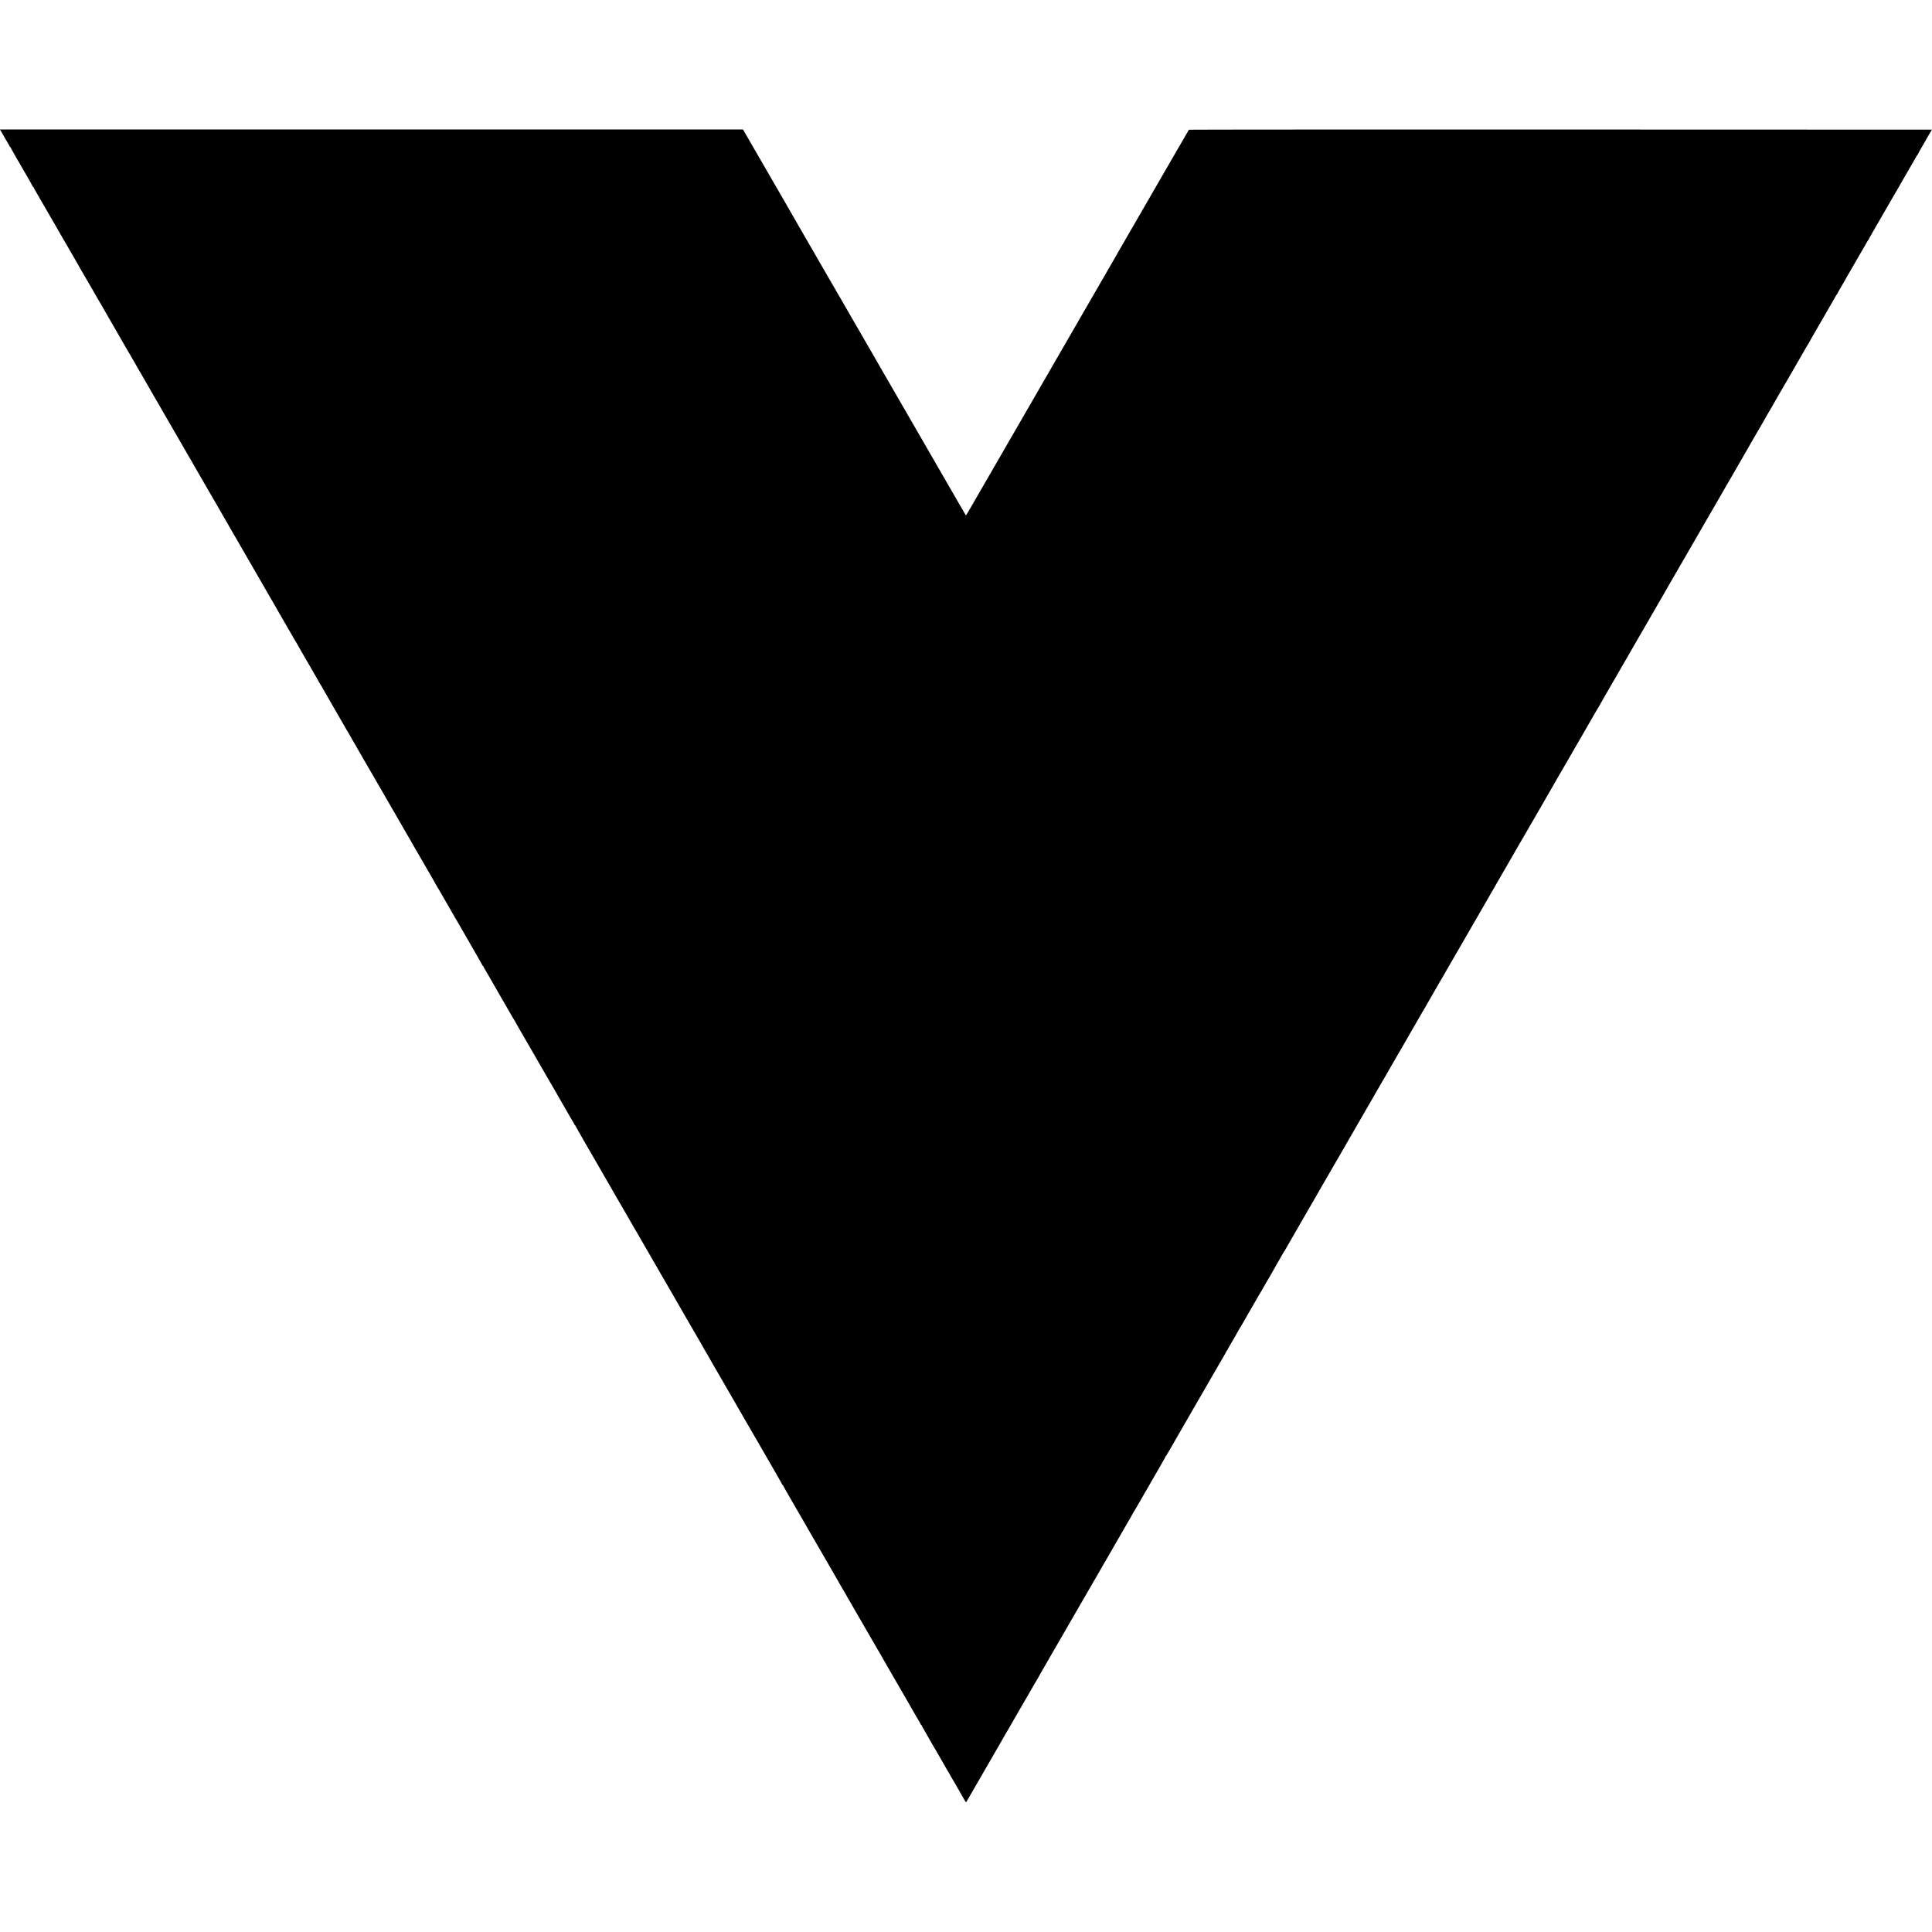
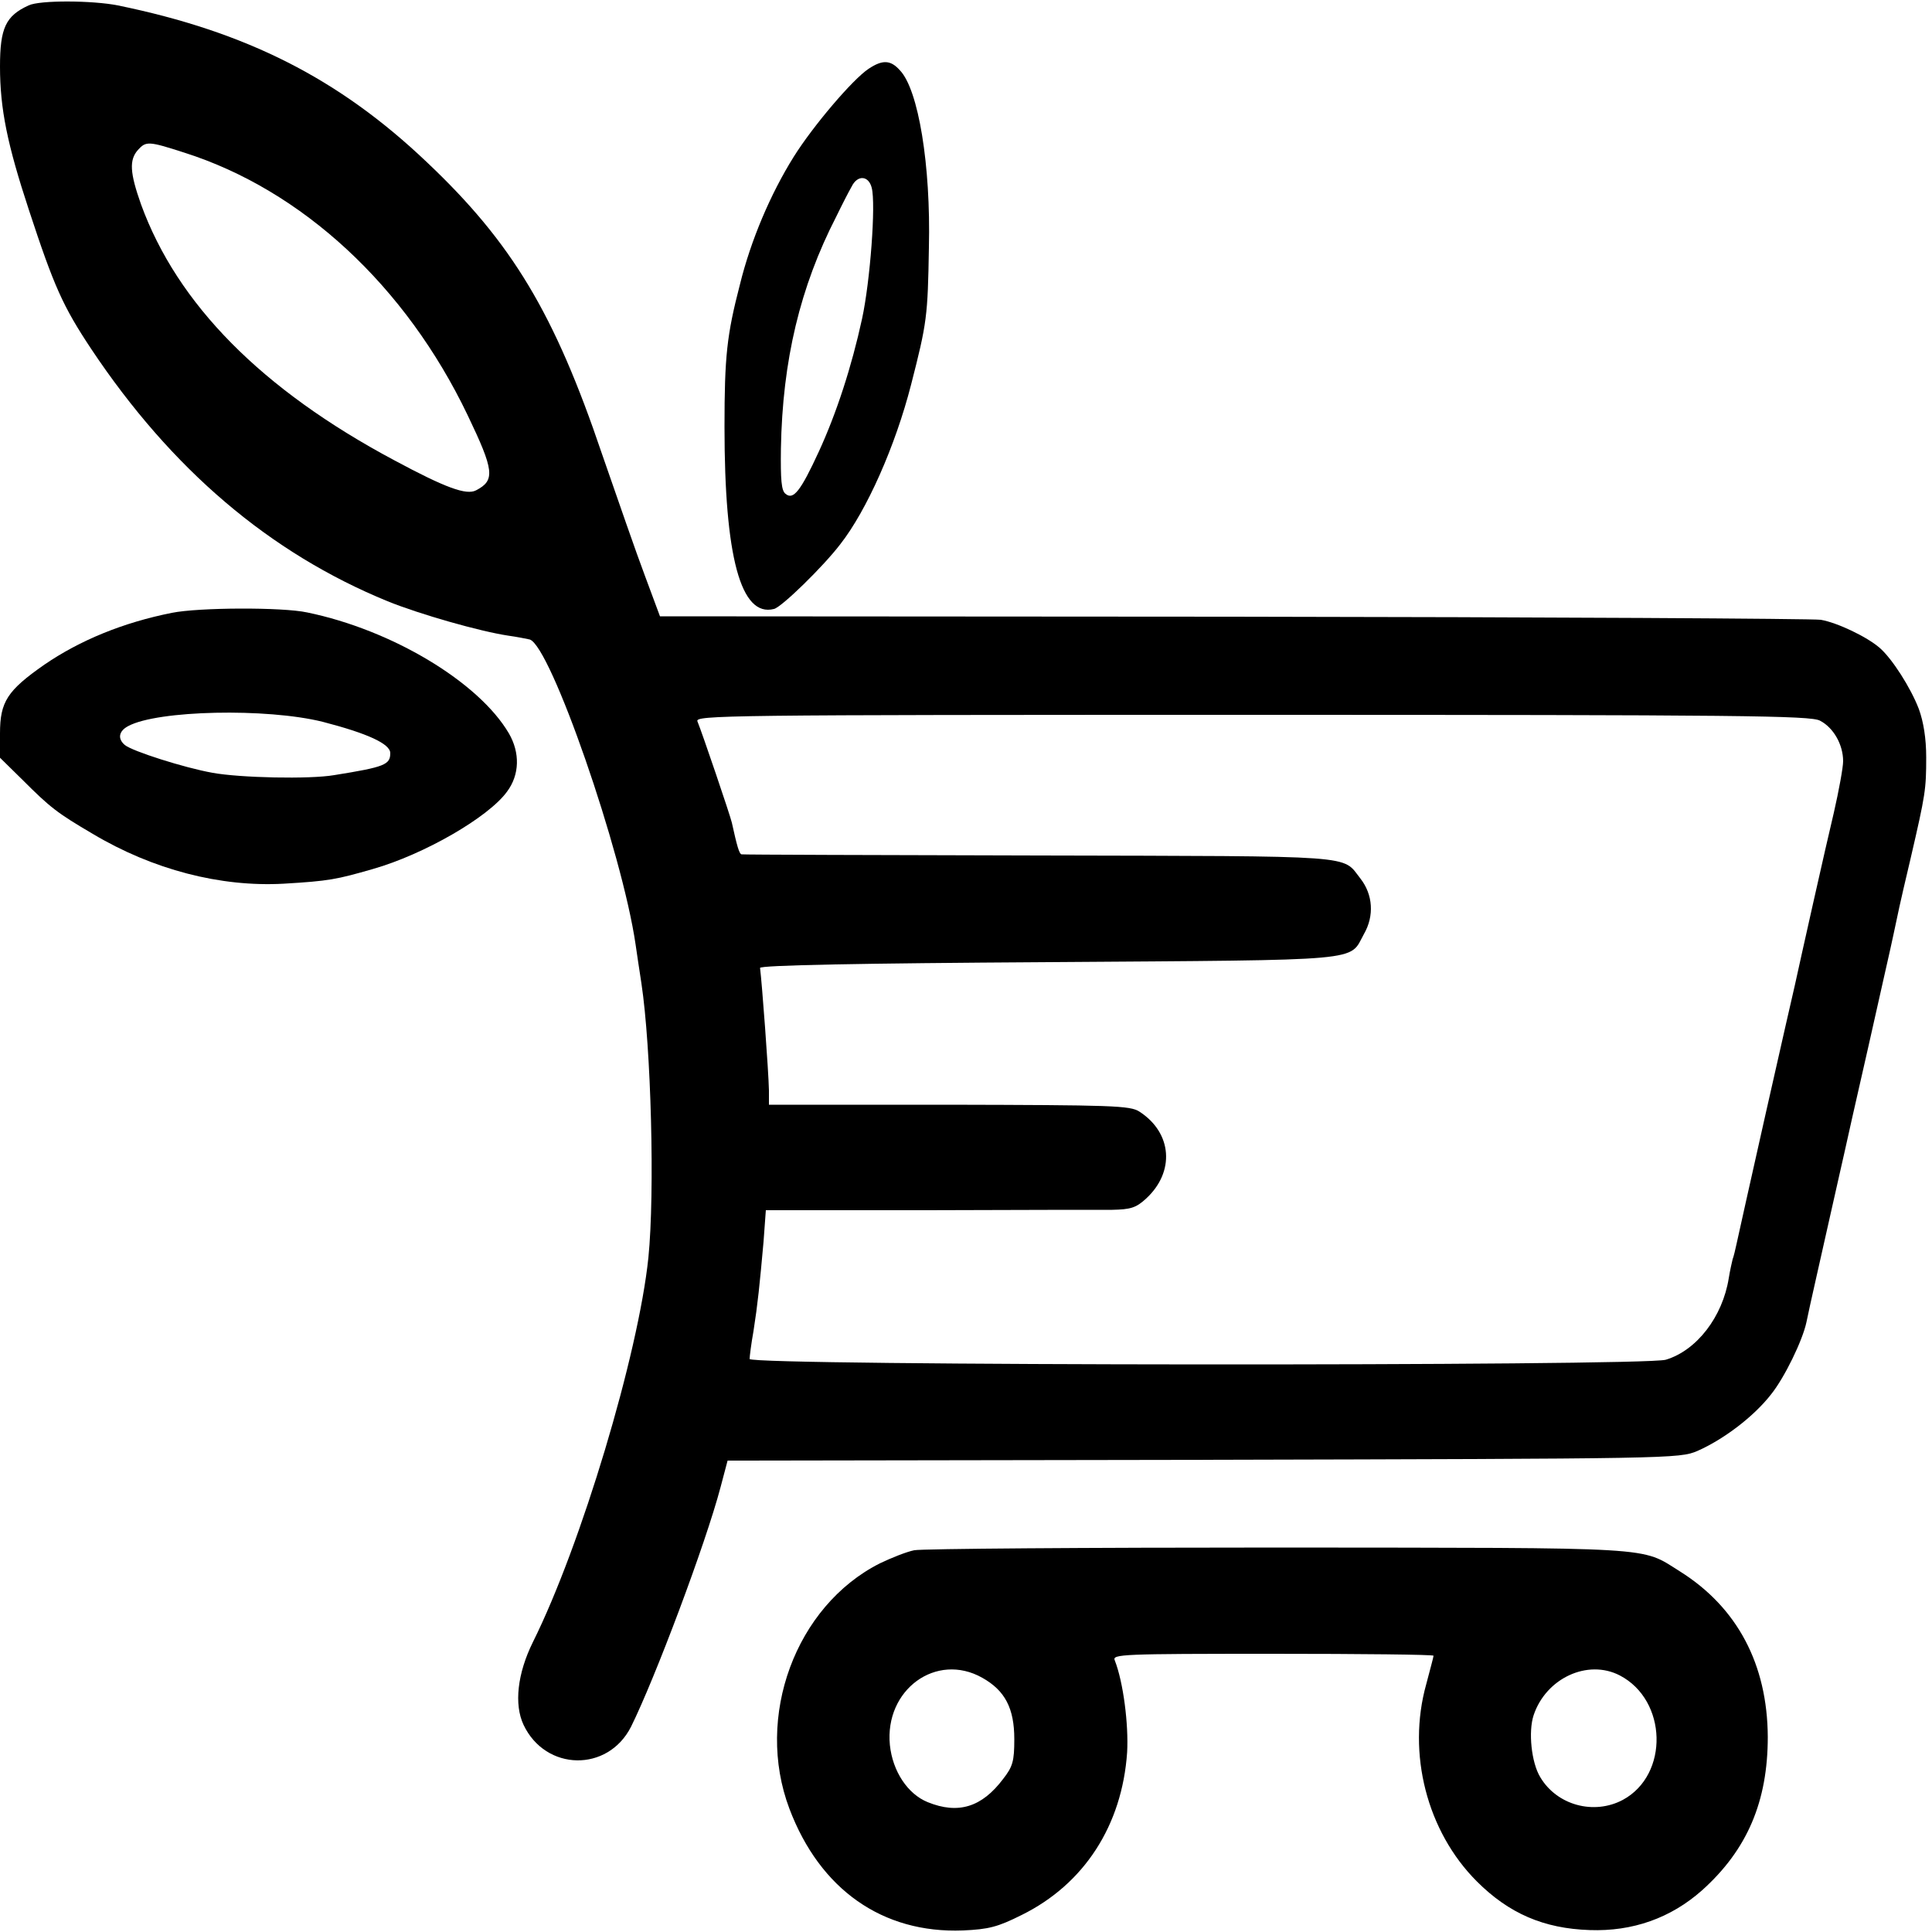
- <svg xmlns="http://www.w3.org/2000/svg" version="1.0" width="16pt" height="16pt" viewBox="0 0 16 16" preserveAspectRatio="xMidYMid meet">
-   <g transform="translate(0,16) scale(0.00032,-0.00032)" fill="#000000" stroke="none">
-     <path d="M18 46618 c45 -75 122 -207 122 -211 0 -2 25 -45 55 -95 30 -50 55 -96 55 -102 0 -5 5 -10 10 -10 6 0 10 -4 10 -9 0 -5 73 -135 161 -288 89 -153 173 -298 187 -323 14 -25 32 -57 41 -72 88 -149 187 -324 189 -335 2 -7 8 -13 13 -13 5 0 9 -4 9 -10 0 -5 46 -89 103 -187 175 -302 490 -846 507 -876 8 -16 20 -36 25 -45 28 -46 290 -498 339 -585 13 -23 74 -129 136 -236 61 -107 123 -215 137 -240 14 -25 29 -50 33 -56 5 -5 23 -37 40 -70 18 -33 38 -67 44 -75 11 -16 21 -33 63 -109 14 -25 29 -50 33 -56 4 -5 21 -35 38 -65 55 -100 261 -455 269 -465 4 -5 14 -21 20 -35 15 -29 41 -75 103 -180 24 -41 52 -88 60 -105 9 -16 57 -100 107 -185 112 -193 362 -626 380 -660 8 -14 23 -38 33 -55 11 -16 23 -37 27 -45 4 -8 26 -46 48 -85 23 -38 53 -90 67 -115 46 -81 64 -113 178 -310 62 -107 121 -210 132 -227 37 -67 56 -99 85 -148 16 -27 32 -57 36 -65 4 -8 15 -27 25 -42 9 -15 53 -89 96 -165 44 -76 177 -307 296 -513 120 -206 268 -463 330 -570 131 -227 117 -203 200 -348 36 -62 73 -125 82 -140 10 -15 21 -34 25 -42 4 -8 20 -37 36 -65 17 -27 38 -65 48 -82 49 -85 64 -111 87 -153 13 -25 28 -49 32 -55 4 -5 78 -134 165 -285 87 -151 166 -288 176 -305 10 -16 26 -43 35 -59 9 -17 125 -217 257 -445 132 -229 253 -441 270 -471 17 -30 45 -79 64 -108 18 -29 33 -54 33 -57 0 -2 20 -37 44 -77 24 -40 123 -212 221 -383 97 -170 190 -330 205 -355 16 -25 39 -65 53 -90 13 -25 81 -144 152 -265 70 -121 137 -238 150 -260 12 -22 37 -65 55 -95 18 -30 43 -73 55 -95 12 -22 48 -85 80 -140 77 -132 163 -280 190 -330 13 -22 71 -123 130 -225 59 -102 116 -199 126 -217 10 -17 29 -50 43 -72 15 -22 26 -43 26 -45 0 -2 27 -50 60 -106 33 -56 60 -103 60 -105 0 -2 55 -98 90 -155 8 -14 182 -316 239 -414 13 -22 45 -79 72 -124 27 -46 49 -86 49 -89 0 -2 14 -24 30 -48 16 -24 30 -46 30 -49 0 -5 74 -135 100 -176 5 -8 24 -42 43 -75 50 -88 58 -101 262 -455 104 -179 199 -345 213 -370 14 -25 28 -49 32 -55 4 -5 17 -26 28 -45 10 -19 62 -109 114 -200 114 -197 133 -230 170 -295 16 -27 33 -57 38 -65 17 -28 96 -165 103 -180 4 -8 16 -28 26 -45 10 -16 77 -131 148 -255 72 -124 181 -313 243 -420 62 -107 121 -209 131 -227 35 -62 323 -560 392 -678 38 -66 83 -145 100 -175 16 -30 33 -59 37 -65 4 -5 17 -27 29 -47 34 -61 56 -100 90 -156 17 -29 31 -55 31 -57 0 -2 17 -32 39 -67 21 -35 134 -229 251 -433 117 -203 235 -407 261 -451 27 -45 49 -85 49 -88 0 -4 8 -19 19 -34 15 -21 200 -341 309 -533 10 -19 33 -58 51 -87 17 -29 31 -54 31 -56 0 -2 25 -44 55 -94 30 -50 55 -95 55 -98 0 -4 6 -15 14 -23 7 -9 27 -41 43 -71 17 -30 170 -297 342 -594 171 -296 311 -542 311 -547 0 -5 5 -9 10 -9 6 0 10 -4 10 -10 0 -5 22 -47 49 -92 27 -46 58 -99 68 -118 24 -43 81 -140 93 -160 5 -8 66 -114 135 -235 69 -121 130 -227 135 -235 12 -21 259 -447 283 -490 10 -19 28 -47 38 -62 11 -14 19 -29 19 -32 0 -3 37 -69 83 -148 99 -170 305 -526 337 -583 13 -22 31 -53 41 -70 11 -16 22 -37 26 -45 7 -14 82 -146 103 -180 14 -24 181 -311 205 -355 13 -22 46 -80 75 -130 29 -49 64 -110 78 -135 14 -25 51 -88 82 -140 31 -52 59 -102 63 -110 4 -8 18 -33 31 -55 205 -353 284 -489 309 -535 17 -30 45 -78 62 -106 18 -28 36 -60 39 -72 4 -12 12 -22 17 -22 5 0 9 -4 9 -10 0 -5 109 -197 241 -427 133 -230 250 -431 259 -448 51 -90 222 -385 280 -485 37 -63 78 -135 92 -160 14 -25 67 -117 118 -205 51 -88 101 -175 111 -193 34 -58 55 -95 149 -257 51 -88 101 -173 110 -190 9 -16 76 -131 147 -255 72 -124 140 -241 151 -260 61 -108 281 -489 355 -615 38 -66 77 -133 87 -150 35 -63 91 -161 100 -175 14 -23 99 -169 128 -220 54 -97 135 -235 142 -245 4 -5 20 -32 35 -60 26 -48 238 -416 276 -480 10 -16 26 -46 37 -65 30 -53 382 -661 403 -695 10 -16 22 -37 26 -45 4 -8 26 -48 50 -88 24 -41 43 -75 43 -77 0 -2 22 -40 50 -85 27 -45 50 -84 50 -86 0 -3 38 -69 83 -147 84 -142 302 -520 340 -587 10 -19 34 -60 52 -90 18 -30 44 -75 57 -100 14 -25 45 -79 70 -120 25 -41 56 -96 70 -121 14 -25 77 -133 138 -240 62 -107 122 -210 132 -229 25 -43 310 -535 337 -581 11 -19 26 -45 34 -59 17 -32 238 -414 266 -460 11 -19 24 -41 28 -49 3 -7 75 -133 160 -278 84 -146 153 -269 153 -274 0 -5 5 -9 10 -9 6 0 10 -4 10 -10 0 -5 82 -150 181 -322 182 -314 201 -346 240 -415 12 -21 80 -139 152 -263 71 -124 141 -245 155 -270 14 -25 28 -49 32 -55 6 -8 145 -248 220 -380 37 -66 209 -362 229 -395 11 -19 24 -42 28 -49 4 -8 67 -118 140 -243 73 -125 133 -230 133 -233 0 -2 15 -28 33 -57 19 -29 47 -78 64 -108 17 -30 53 -93 79 -139 53 -90 82 -141 157 -272 82 -142 115 -199 381 -659 142 -245 268 -463 281 -485 12 -22 71 -125 132 -230 60 -104 172 -298 248 -430 76 -132 146 -253 156 -270 11 -16 22 -36 26 -44 3 -8 30 -54 60 -103 29 -49 53 -91 53 -93 0 -3 18 -34 40 -70 22 -36 40 -67 40 -69 0 -2 37 -66 81 -142 45 -77 98 -168 119 -204 20 -36 47 -81 58 -100 12 -19 27 -47 33 -62 6 -16 15 -28 20 -28 5 0 9 -4 9 -9 0 -6 63 -118 140 -251 77 -133 140 -243 140 -245 0 -2 18 -33 41 -70 22 -37 49 -83 60 -101 10 -19 29 -51 40 -71 25 -45 109 -189 126 -218 7 -11 17 -29 22 -40 6 -11 22 -38 35 -60 14 -22 37 -62 52 -90 14 -27 35 -62 45 -77 11 -14 19 -29 19 -32 0 -3 18 -35 40 -71 22 -36 40 -67 40 -69 0 -2 19 -35 42 -72 23 -38 55 -94 72 -124 26 -47 139 -244 171 -298 6 -9 21 -36 34 -60 28 -48 37 -51 51 -19 6 12 19 36 29 52 10 17 27 46 38 65 11 19 104 181 208 360 103 179 199 345 213 370 14 25 42 74 64 109 21 34 38 65 38 67 0 2 18 33 40 69 22 36 40 67 40 69 0 3 177 310 199 346 16 26 136 234 140 244 2 5 25 44 52 88 27 44 49 81 49 84 0 2 18 34 40 70 22 36 40 67 40 69 0 2 20 36 43 77 35 58 169 289 297 513 9 17 50 86 90 155 40 69 86 150 103 180 16 30 35 62 41 70 6 8 16 24 22 35 35 64 72 129 167 293 59 100 116 199 127 220 11 20 30 53 41 72 43 72 1070 1850 1121 1940 14 25 65 113 113 195 48 83 96 166 107 185 10 19 28 50 38 68 11 18 73 124 137 235 64 111 175 303 246 427 71 124 173 299 225 390 52 91 116 202 143 248 27 45 49 85 49 89 0 4 6 14 14 22 7 9 28 43 46 76 26 47 251 436 378 655 11 19 29 51 40 70 11 19 101 176 201 348 99 172 181 317 181 323 0 5 5 9 10 9 6 0 10 5 10 11 0 6 8 23 18 37 11 15 32 52 49 82 16 30 130 228 253 440 122 212 234 405 248 430 13 25 39 70 57 100 39 65 69 117 130 225 25 44 50 87 55 95 12 19 78 134 220 380 61 107 129 224 150 260 161 277 222 382 246 425 15 28 47 83 71 123 24 41 43 78 43 83 0 5 4 9 8 9 4 0 13 12 19 28 7 15 23 45 36 67 66 110 277 478 277 483 0 3 6 13 14 21 7 9 27 41 43 71 17 30 45 80 63 110 34 57 375 649 394 685 6 11 16 27 22 35 6 8 26 42 44 75 18 33 41 74 51 90 10 17 24 41 32 55 54 97 72 128 88 152 11 14 19 28 19 30 0 3 79 141 175 308 96 167 175 305 175 308 0 3 6 13 14 21 7 9 26 39 41 66 33 60 276 483 338 587 24 40 46 80 50 88 4 8 13 24 20 35 14 23 95 163 125 215 11 19 52 91 92 160 40 69 80 139 90 155 9 17 103 179 207 360 105 182 200 346 211 365 103 181 463 802 489 845 7 11 15 27 19 35 4 8 29 51 55 95 64 110 828 1433 848 1470 9 17 24 41 33 55 9 14 29 48 45 77 15 28 52 93 82 145 30 51 62 107 71 123 17 30 231 398 400 690 51 88 103 179 115 202 12 23 26 48 32 55 6 7 24 38 40 68 17 30 61 107 98 170 37 63 84 144 103 180 19 36 41 72 48 81 8 8 14 18 14 21 0 4 27 51 59 106 32 55 72 124 89 154 16 29 71 125 122 213 51 88 104 180 118 205 13 25 28 50 32 55 4 6 17 26 28 45 11 19 45 80 77 135 31 55 66 116 77 135 11 19 88 152 171 295 401 694 620 1072 650 1125 11 19 87 152 170 295 83 143 158 273 166 288 9 16 21 36 26 45 6 9 31 52 55 96 25 43 54 94 66 115 11 20 95 164 186 321 91 157 173 299 182 315 9 17 26 46 37 65 12 19 66 114 121 210 56 96 108 186 117 200 8 14 24 40 34 59 24 45 383 664 412 713 5 9 17 29 26 45 15 28 120 210 241 419 36 61 68 117 72 125 4 8 12 23 19 34 35 57 245 420 262 453 11 20 35 61 53 90 17 29 32 54 32 56 0 3 28 51 62 108 33 57 70 119 80 138 10 19 23 42 28 50 5 8 32 53 59 100 27 47 149 258 271 470 122 212 234 405 248 430 30 53 62 108 80 135 6 11 15 27 19 35 4 8 85 150 181 315 96 165 187 323 202 350 31 56 116 202 130 225 5 8 25 42 43 75 19 33 92 159 162 280 149 257 157 271 202 350 19 33 38 67 43 75 9 14 228 392 275 475 12 22 55 96 95 165 40 69 80 139 90 155 24 42 202 350 221 383 9 15 27 47 41 72 14 25 75 131 136 236 61 106 121 210 134 232 99 172 271 470 279 482 5 8 23 40 40 70 18 30 81 141 142 245 60 105 121 210 135 235 14 25 71 124 127 220 56 96 143 247 194 335 51 88 96 167 102 175 14 24 180 311 204 355 23 43 340 590 356 615 5 8 50 87 101 175 171 301 517 898 582 1008 25 43 46 81 46 83 0 2 12 23 27 47 14 23 40 67 56 97 16 30 35 62 42 70 7 8 15 22 18 30 4 8 20 38 37 65 16 28 33 57 37 65 6 12 111 196 143 250 5 8 55 95 112 193 57 98 113 195 126 215 12 20 27 46 32 57 6 11 14 27 20 35 5 8 76 130 156 270 80 140 165 287 187 325 23 39 52 90 66 115 13 25 30 52 37 61 8 8 14 18 14 21 0 4 41 77 92 165 50 87 175 302 276 478 101 176 208 360 236 408 28 49 67 117 86 152 19 35 41 70 48 77 6 6 12 15 12 19 0 7 124 224 167 291 12 21 23 40 23 42 0 2 21 40 46 83 26 43 55 92 64 109 54 95 327 568 354 614 19 30 45 75 59 100 71 128 82 145 89 148 4 2 8 8 8 13 0 5 42 82 94 172 311 538 496 858 518 897 14 25 40 70 58 100 18 30 42 71 53 90 10 19 79 139 152 265 73 127 142 246 153 265 10 19 43 76 72 125 29 50 63 108 75 130 65 116 80 140 87 143 4 2 8 8 8 12 0 8 114 212 140 250 6 8 14 24 20 35 5 11 54 97 108 190 l100 170 -9611 3 c-5286 1 -9614 -1 -9618 -5 -5 -6 -419 -719 -619 -1068 -89 -155 -267 -463 -323 -560 -38 -66 -81 -140 -95 -165 -31 -56 -263 -457 -526 -910 -110 -190 -224 -388 -254 -440 -29 -52 -61 -109 -71 -125 -23 -39 -243 -420 -268 -465 -11 -19 -204 -352 -428 -740 -224 -388 -477 -826 -563 -975 -85 -148 -185 -322 -222 -385 -37 -63 -120 -207 -185 -320 -65 -113 -177 -306 -248 -430 -72 -124 -172 -297 -222 -385 -51 -88 -142 -245 -202 -350 -131 -226 -247 -427 -408 -705 -65 -113 -249 -432 -410 -710 -160 -278 -388 -673 -506 -877 -118 -205 -216 -373 -219 -373 -3 0 -52 82 -109 183 -58 100 -144 250 -192 332 -95 164 -402 696 -647 1120 -85 149 -228 396 -317 550 -212 365 -982 1700 -1008 1745 -10 19 -43 76 -72 125 -29 50 -64 110 -77 135 -14 25 -63 110 -110 190 -47 80 -96 165 -110 190 -14 25 -99 171 -188 325 -89 154 -174 300 -188 325 -13 25 -64 113 -112 195 -48 83 -140 242 -205 355 -65 113 -183 317 -263 454 -79 137 -152 264 -163 282 -50 89 -335 583 -354 614 -12 19 -34 58 -50 85 -15 28 -129 226 -253 440 -124 215 -235 408 -247 430 -12 22 -69 121 -127 220 -58 99 -226 389 -373 645 -148 256 -324 561 -392 678 -67 117 -134 232 -147 255 -13 23 -33 59 -46 80 l-22 37 -9615 0 -9615 0 20 -32z" />
-   </g>
+ <svg xmlns="http://www.w3.org/2000/svg" version="1" width="666.667" height="666.667" viewBox="0 0 500 500">
+   <path d="M7.4 1.4C1.5 4.1 0 7.2 0 17.2c0 11 1.9 20.2 7.5 37.2 6.5 19.8 8.8 24.9 16.1 35.9 20.8 31.2 46.2 52.8 76.7 65.3 8.4 3.4 23.9 7.8 31.2 8.9 2.2.3 4.7.8 5.6 1 5.4 1.7 23.9 54.9 27.4 79 .3 2.2 1 6.7 1.5 10 2.5 16.6 3.5 54.1 1.8 71-2.6 25-17.4 74.4-29.9 99.5-4 8.1-4.9 16.1-2.4 21.4 5.7 12 21.8 12.3 27.8.5 6.2-12.5 19.3-47.3 23.2-62.1l1.8-6.8 123.1-.2c121.4-.3 123.2-.3 127.9-2.3 6.8-3 14.6-8.9 19.1-14.7 3.5-4.4 8.1-13.9 9.1-18.6.8-4 3.7-16.6 6.4-28.7 1.6-7.2 3.2-14.1 3.5-15.5.3-1.4 3-13.5 6.1-27 3-13.5 6-26.5 6.5-29 1.3-6.1 1.4-6.9 4.5-20 3.8-16.4 4-17.7 4-26 0-4.9-.7-9.2-1.9-12.5-2.1-5.5-6.9-13-10.1-15.8-3.3-2.9-11.1-6.6-15.3-7.3-2.1-.3-70.6-.7-152.2-.8l-148.2-.1-3.9-10.5c-2.2-5.8-7.1-20-11.1-31.5-12.3-36.4-23.3-54.7-45.3-75.5-22.8-21.7-46.8-33.8-80-40.6C24 .1 10.3 0 7.4 1.4zm40.3 38.1C78.2 49.2 105 74 121 107.4c6.9 14.4 7.2 16.9 2.2 19.5-2.5 1.3-7.8-.6-21.2-7.8-34.3-18.3-56.1-40.4-65.5-66.2-2.9-8.2-3.1-11.5-.8-14.1 2.1-2.3 2.7-2.3 12 .7zm423.3 147c3.5 1.8 6 6.2 6 10.5 0 1.6-1.1 7.6-2.4 13.3-2 8.3-8.8 38.7-10.1 44.7-.2.8-3.6 15.7-7.5 33s-7.3 32.6-7.6 34c-.3 1.4-.7 3.1-1 3.9-.2.8-.7 3-1 4.9-1.6 10-8.3 18.7-16.3 21.1-5.8 1.7-237.1 1.6-237.1-.2 0-.6.4-3.9 1-7.2 1.1-7 1.6-12 2.6-23.1l.6-8.2h41.9c23.1-.1 44.5-.1 47.7-.1 4.8-.1 6.2-.5 8.8-2.9 7.5-6.9 6.8-17-1.7-22.5-2.4-1.6-7.1-1.7-49.3-1.8H199v-3.7c-.1-5-1.8-27.8-2.3-31.7-.1-.7 25.6-1.2 74.8-1.5 83-.6 77.5-.1 81.5-7.3 2.7-4.7 2.3-10.2-.9-14.3-4.9-6.2.5-5.8-83.1-6-42.1-.1-76.8-.2-77.1-.3-.6-.1-1.2-2.3-2.5-8.2-.4-1.8-7.7-23.3-8.9-26.2-.7-1.6 6.5-1.7 143.4-1.7 126.9 0 144.6.2 147.1 1.5z" />
+   <path d="M224.8 17.8c-4.1 2.7-14.4 14.8-19.4 22.8-6 9.6-11.1 21.6-13.9 33-3.4 13.1-4 18.6-4 36.9 0 33.6 4.2 49.3 12.8 47.1 1.9-.4 12.7-10.9 17.2-16.8 6.8-8.7 14.2-25.3 18.3-41.3 4.1-16 4.3-17.6 4.6-35.5.5-21.2-2.7-40.8-7.5-45.8-2.4-2.7-4.5-2.8-8.1-.4zm.8 30.8c1.1 4.2-.4 24.2-2.5 33.9-2.7 12.4-6.6 24.4-11.2 34.4-4.7 10.2-6.6 12.6-8.6 10.9-1.1-.8-1.3-3.7-1.2-11.7.4-22.9 5-41.9 14.3-60 1.5-3.1 3.3-6.6 4-7.8 1.5-3.1 4.4-2.9 5.2.3zM44.5 158.6c-12.6 2.5-23.8 7.1-33 13.4C1.9 178.7 0 181.6 0 189.8v6.3l5.8 5.7c7.2 7.2 9 8.6 18.2 14 15.6 9.3 33.1 13.8 49.4 12.9 11.8-.7 13.7-1.1 23.1-3.8 13.3-3.8 29.9-13.4 34.7-20 3.3-4.4 3.4-10.1.5-15.1-7.8-13.3-30.3-26.8-52.2-31.3-6.4-1.4-28.1-1.3-35 .1zm39 28.2c11.6 3 17.5 5.7 17.5 8.1 0 3-1.4 3.6-14.5 5.7-6.4 1.1-24.4.7-31.5-.6-7.3-1.3-20.8-5.6-22.7-7.2-1.9-1.6-1.6-3.6.9-4.9 7.6-4.1 35.8-4.7 50.3-1.1zM236.6 401.2c-2 .4-6 2-8.9 3.4-21.8 11-32.4 39.7-23.4 63.5 7.9 20.9 24.1 32.3 44.9 31.5 6.7-.3 9-.9 15.2-4 16.2-8 26-23.2 27.3-42.1.4-7.3-1-18.2-3.2-23.8-.7-1.6 1.7-1.7 40.9-1.7 22.9 0 41.6.2 41.6.5s-.9 3.6-1.9 7.4c-5 17.9.2 38.1 13.1 51 8.3 8.3 17.3 12.2 29.2 12.6 11.1.4 21-3.1 29.1-10.3 11.7-10.5 17-23 17-39.7-.1-18.8-7.9-33.5-22.7-42.8-10.4-6.5-4.6-6.1-103.9-6.2-49.9 0-92.3.3-94.3.7zm17.6 33c5.9 3.3 8.3 7.9 8.3 15.9 0 5.7-.4 7.1-2.9 10.3-5.5 7.3-11.6 9.2-19.5 6-5.2-2.1-9.1-8-9.8-14.8-1.4-14.3 12-24.1 23.9-17.4zm165-.6c12.3 6.4 12.8 25.7.8 32.2-7.5 4-17.1 1.4-21.4-5.9-2.3-3.8-3.1-11.8-1.7-16 3.2-9.6 14-14.6 22.3-10.3z" />
</svg>
